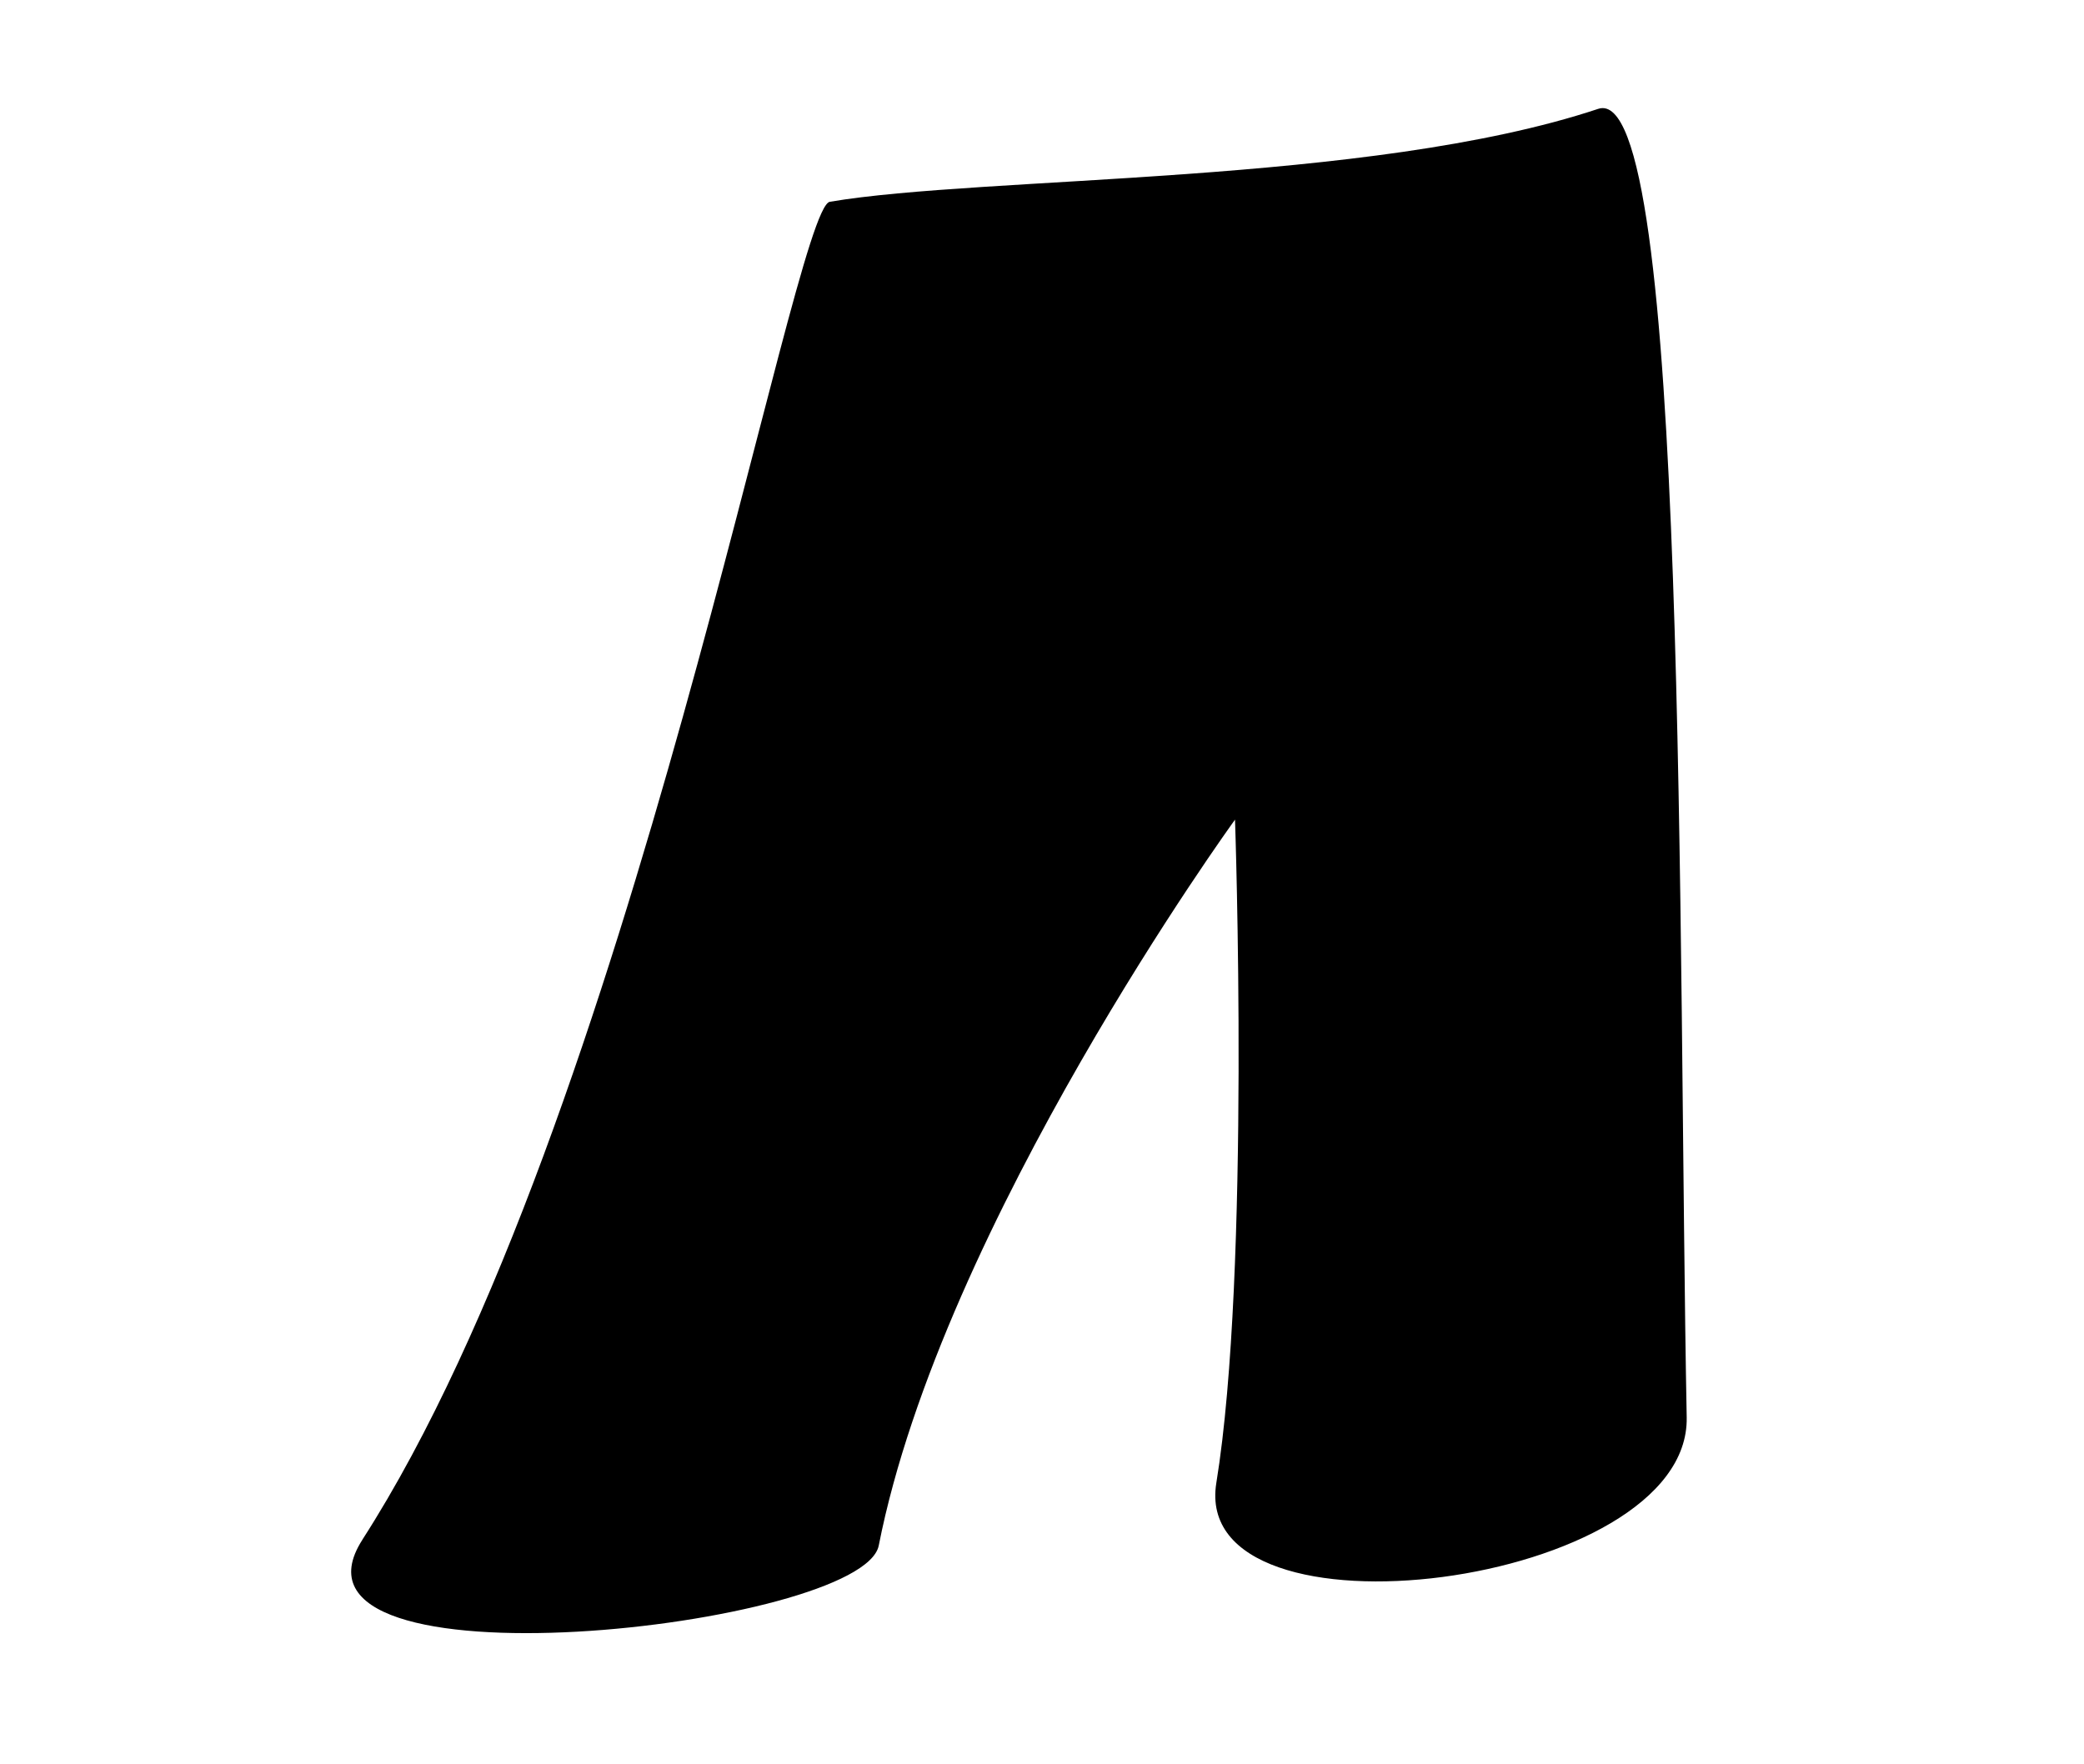
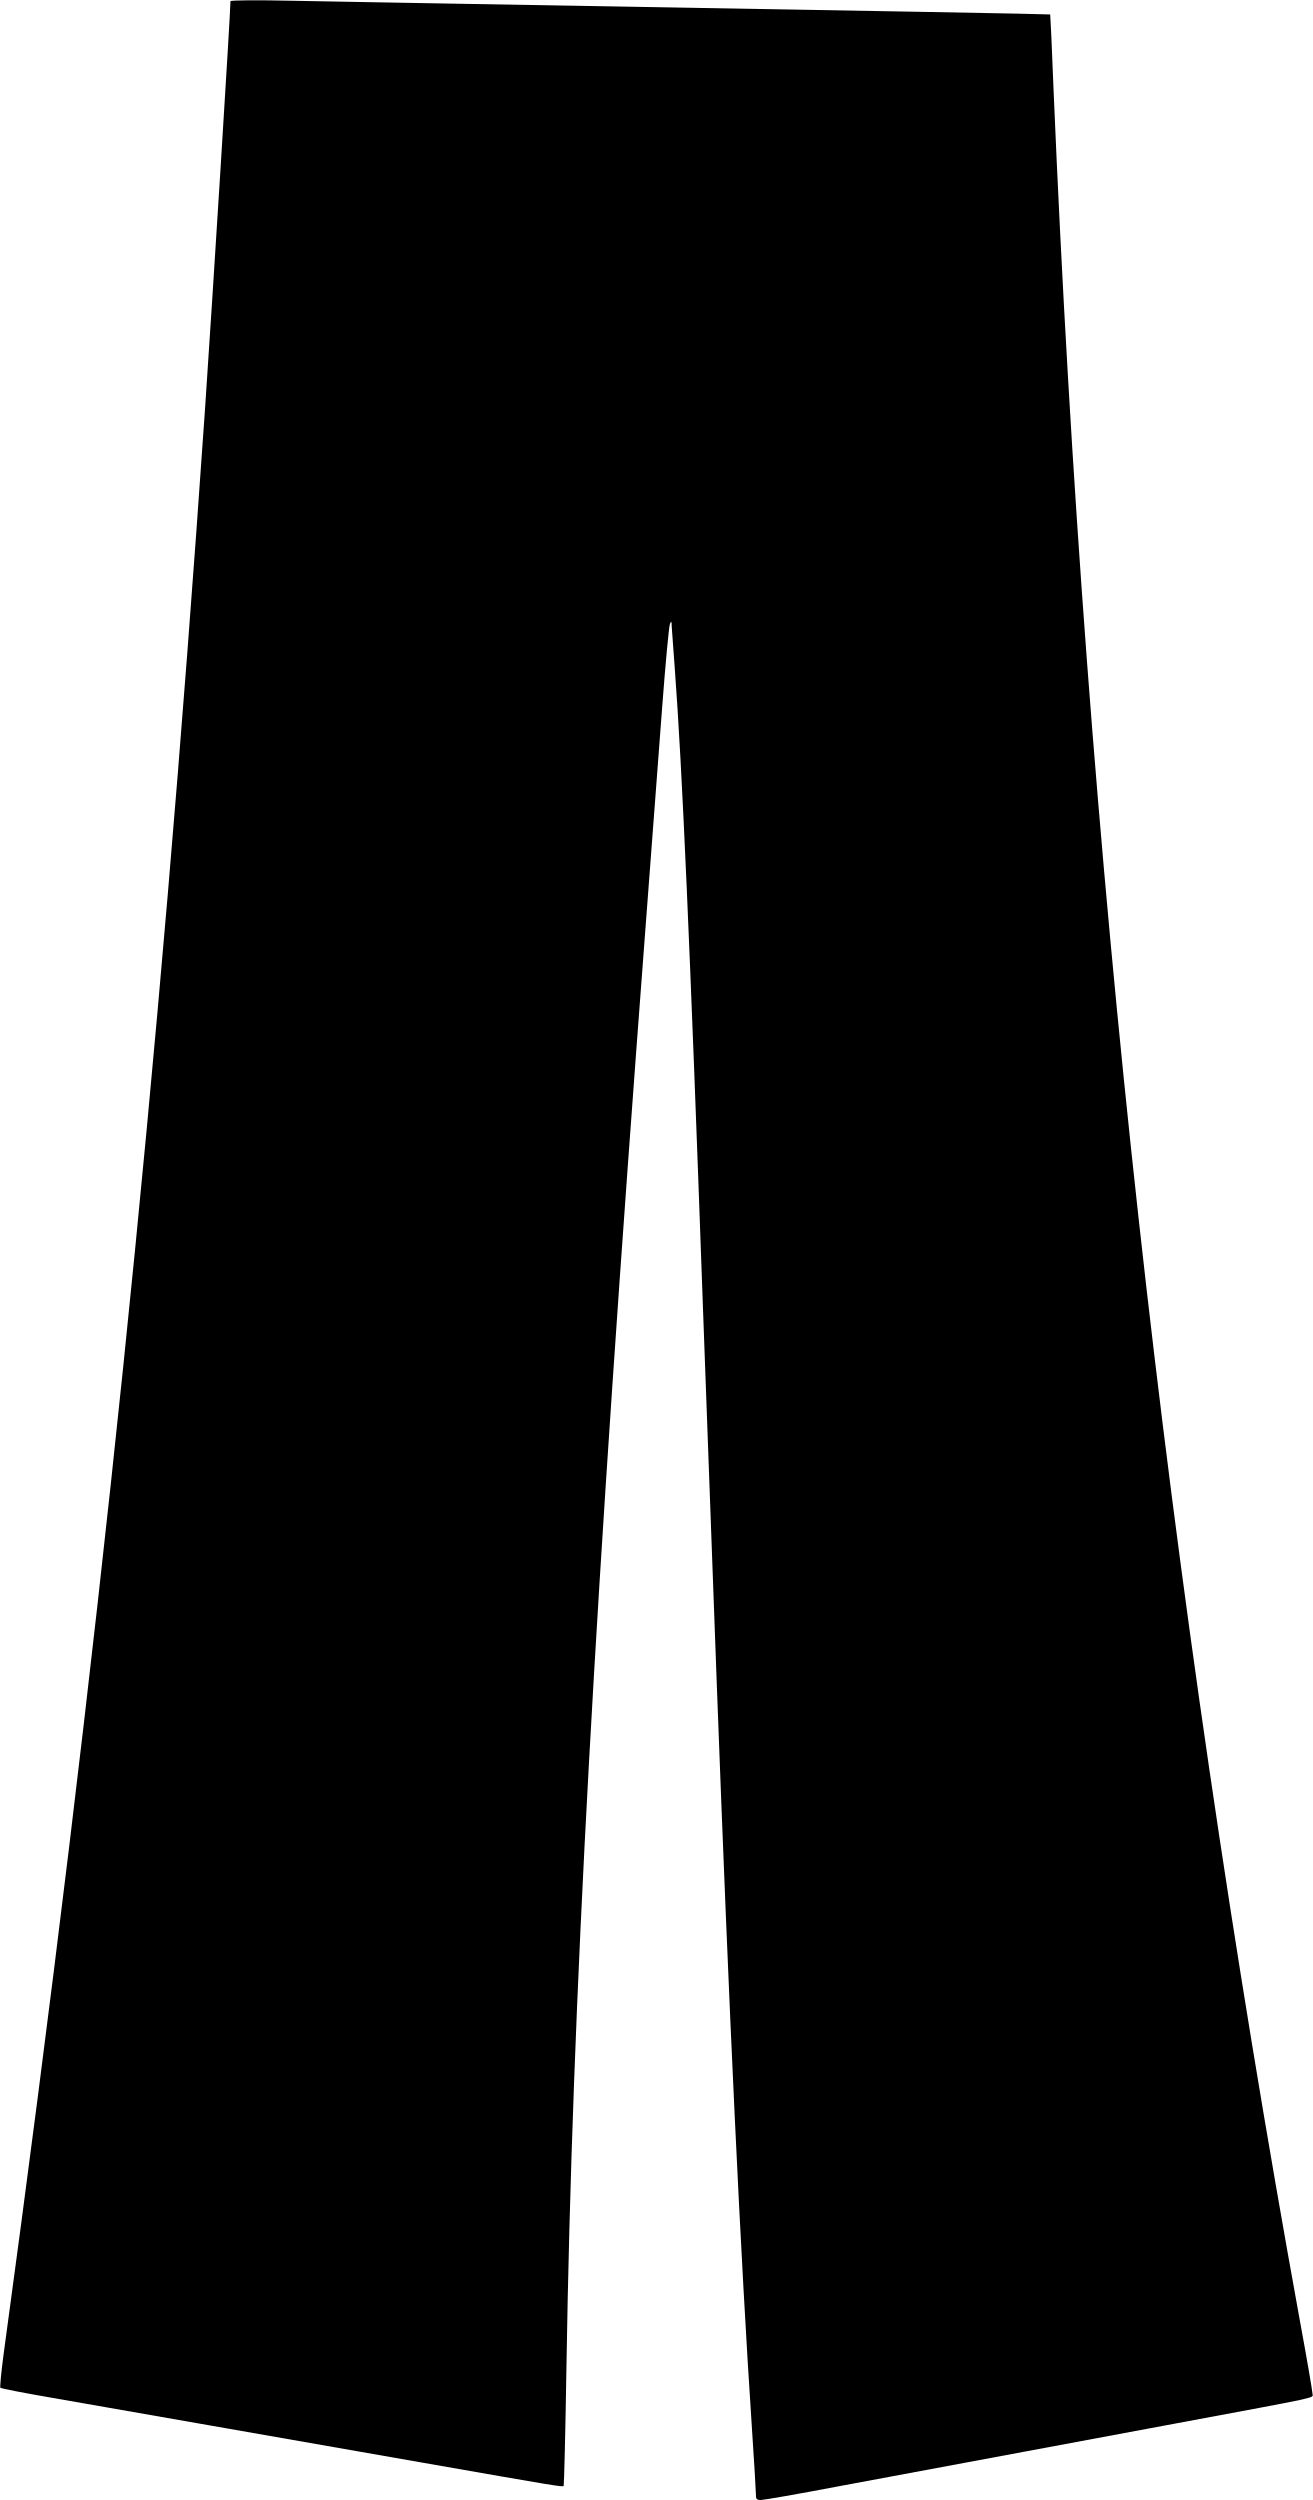
- <svg xmlns="http://www.w3.org/2000/svg" version="1.1" id="svg815" width="39" height="33" viewBox="0 0 39 33">
-   <defs id="defs819" />
-   <path style="fill:#000000;fill-opacity:1;stroke:none;stroke-width:0.958;stroke-linecap:butt;stroke-linejoin:miter;stroke-miterlimit:4;stroke-dasharray:none;stroke-opacity:1" d="M 6.781,28.813 C 11.814,20.992 14.832,3.894 15.529,3.776 18.419,3.286 25.627,3.462 29.909,2.037 c 1.688,-0.562 1.489,15.799 1.656,24.487 0.061,3.19 -9.314,4.365 -8.802,1.222 0.644,-3.955 0.349,-12.408 0.349,-12.408 0,0 -5.477,7.548 -6.667,13.583 -0.303,1.535 -11.535,2.801 -9.663,-0.108 z" id="path2567" />
+ <svg xmlns="http://www.w3.org/2000/svg" version="1.0" width="672pt" height="1280pt" viewBox="0 0 672 1280" preserveAspectRatio="xMidYMid meet">
+   <g transform="translate(0,1280) scale(0.1,-0.1)" fill="#000000" stroke="none">
+     <path d="M1180 12794 c0 -60 -91 -1511 -130 -2084 -235 -3415 -538 -6344 -1032 -9967 -12 -90 -19 -165 -16 -169 4 -3 120 -26 260 -50 139 -24 509 -89 823 -144 314 -55 802 -140 1085 -190 685 -120 709 -124 716 -118 2 3 9 273 14 599 30 1885 143 3931 405 7379 30 393 68 900 85 1125 17 226 35 419 40 430 7 17 9 16 9 -10 1 -16 8 -116 16 -220 37 -493 77 -1386 145 -3295 20 -544 26 -715 70 -1905 63 -1692 122 -2939 180 -3810 11 -165 20 -315 20 -332 0 -29 3 -33 26 -33 14 0 193 31 397 70 442 82 1117 208 1717 320 772 144 710 130 710 154 0 12 -29 181 -65 376 -688 3786 -1094 7463 -1261 11425 -8 209 -16 381 -17 381 -2 2 -841 17 -2982 54 -313 5 -715 13 -892 16 -184 4 -323 3 -323 -2z" />
+   </g>
</svg>
